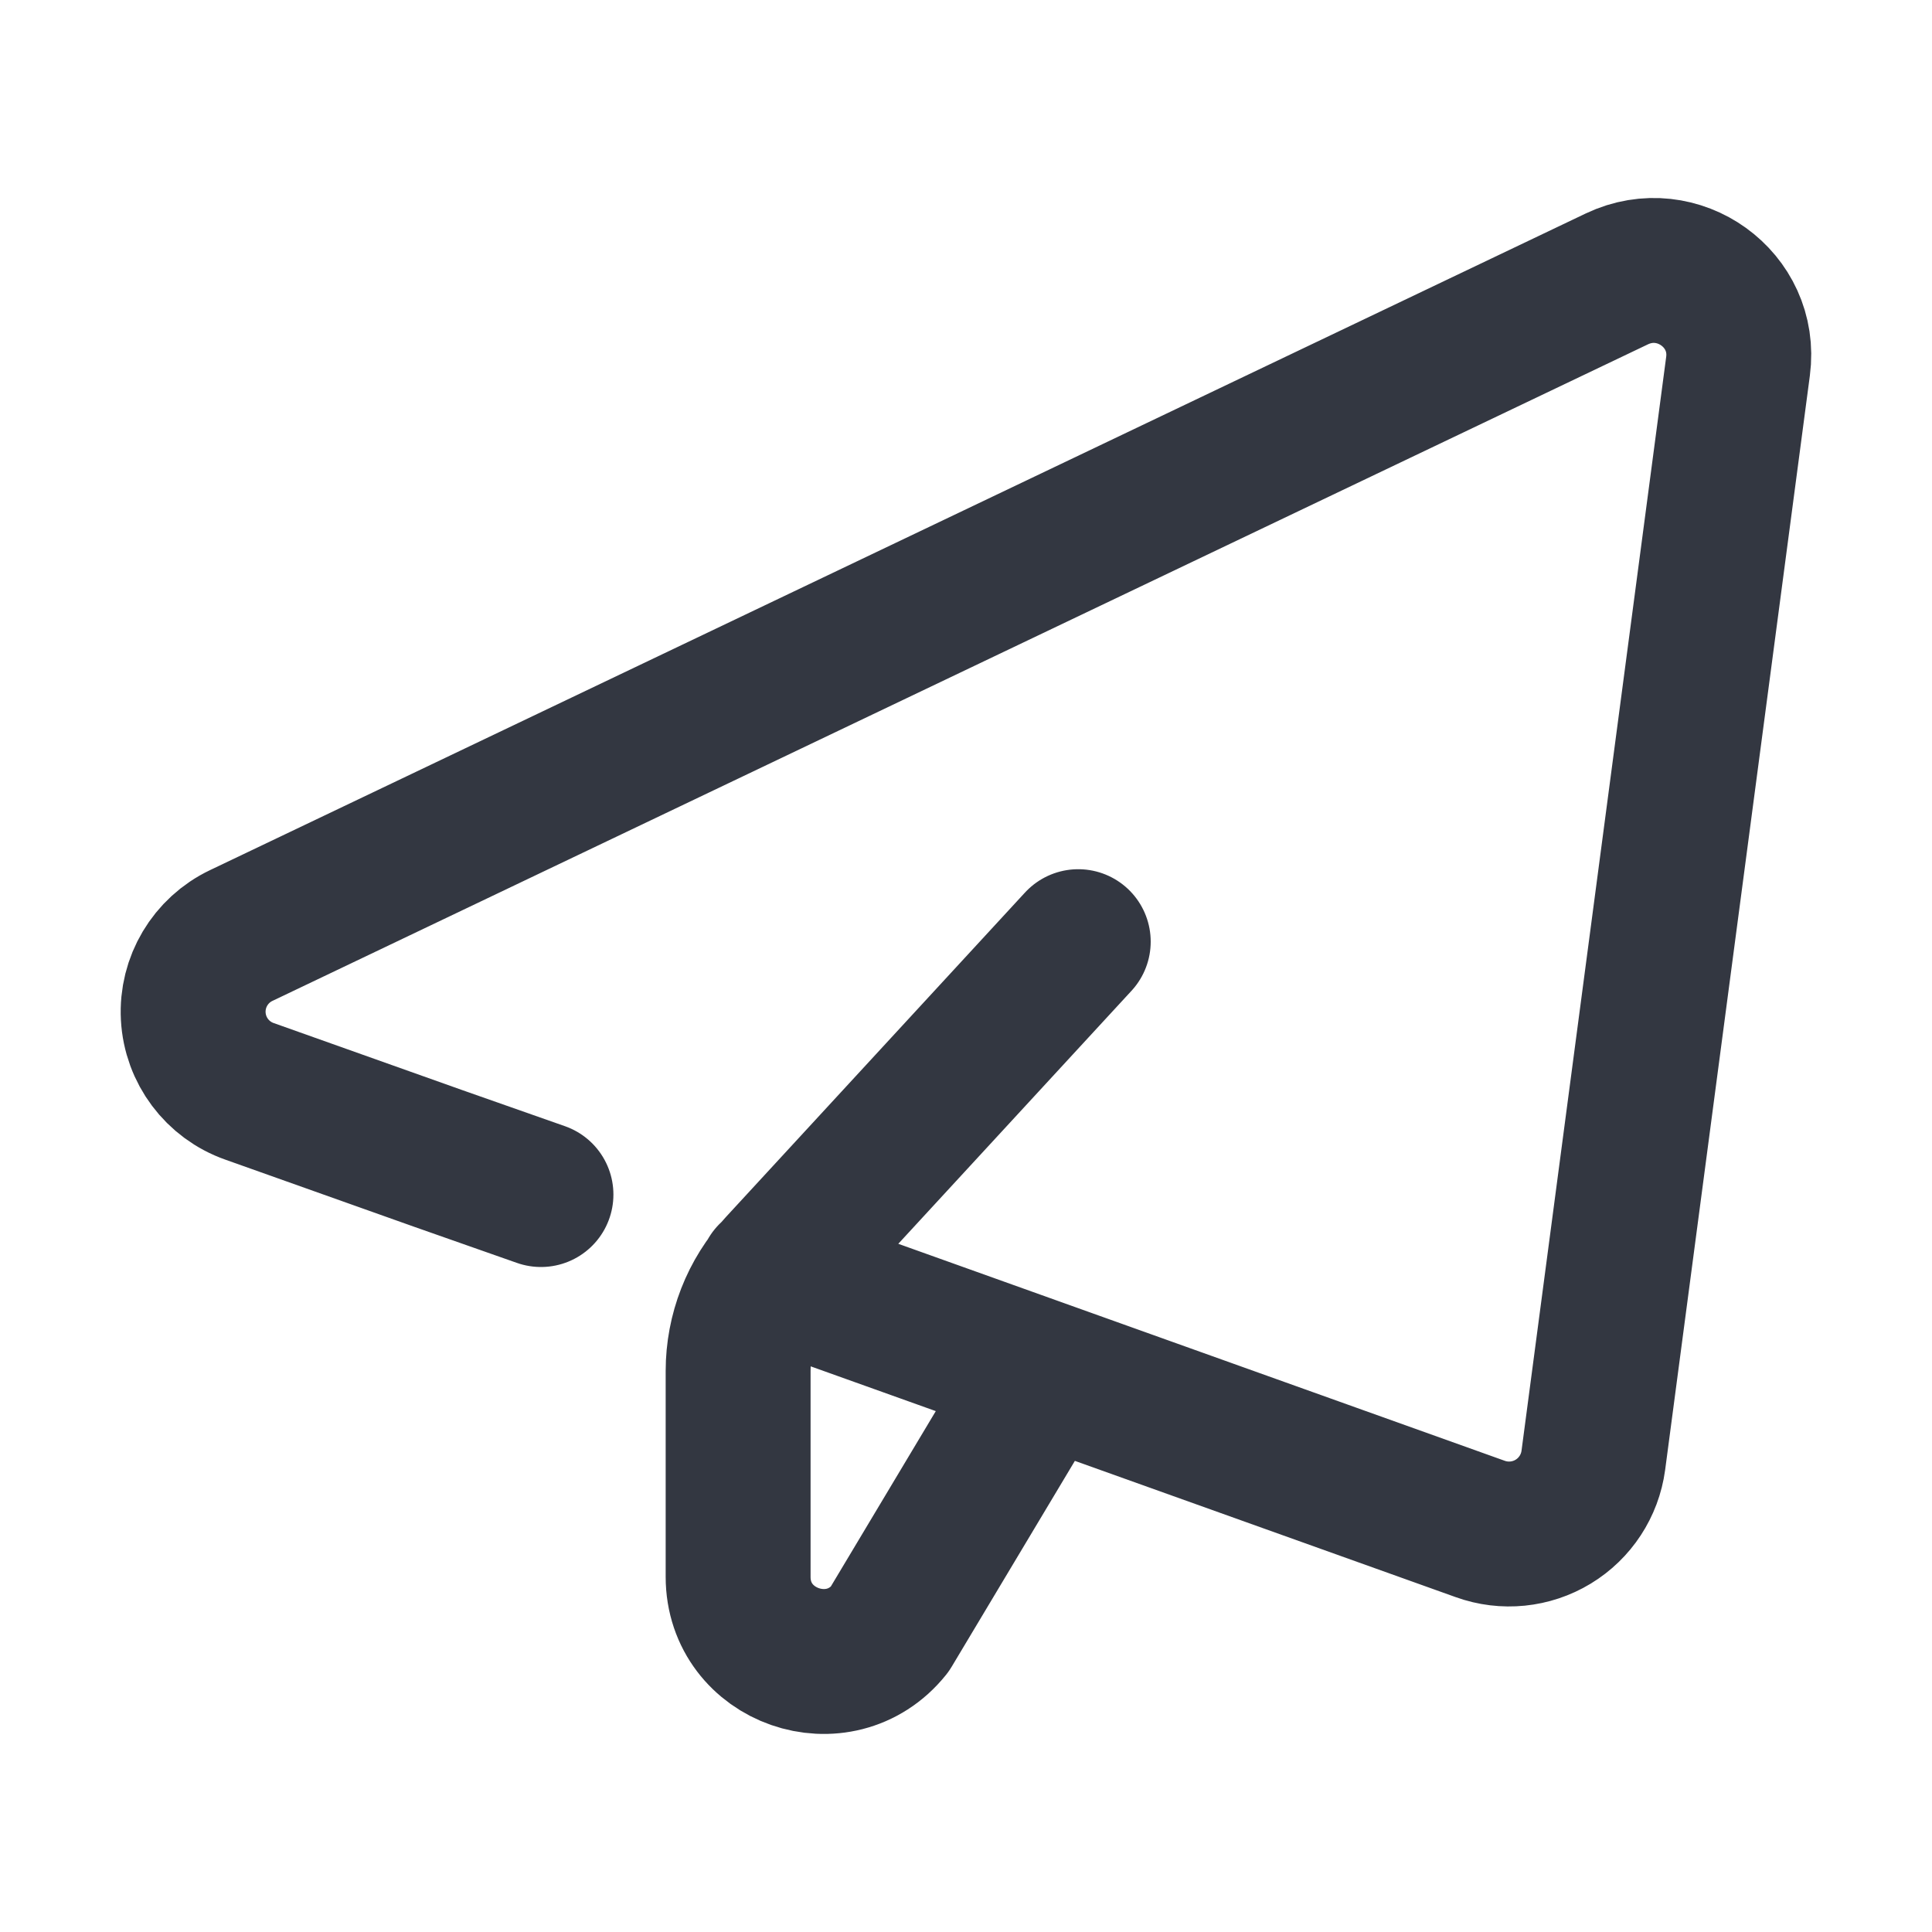
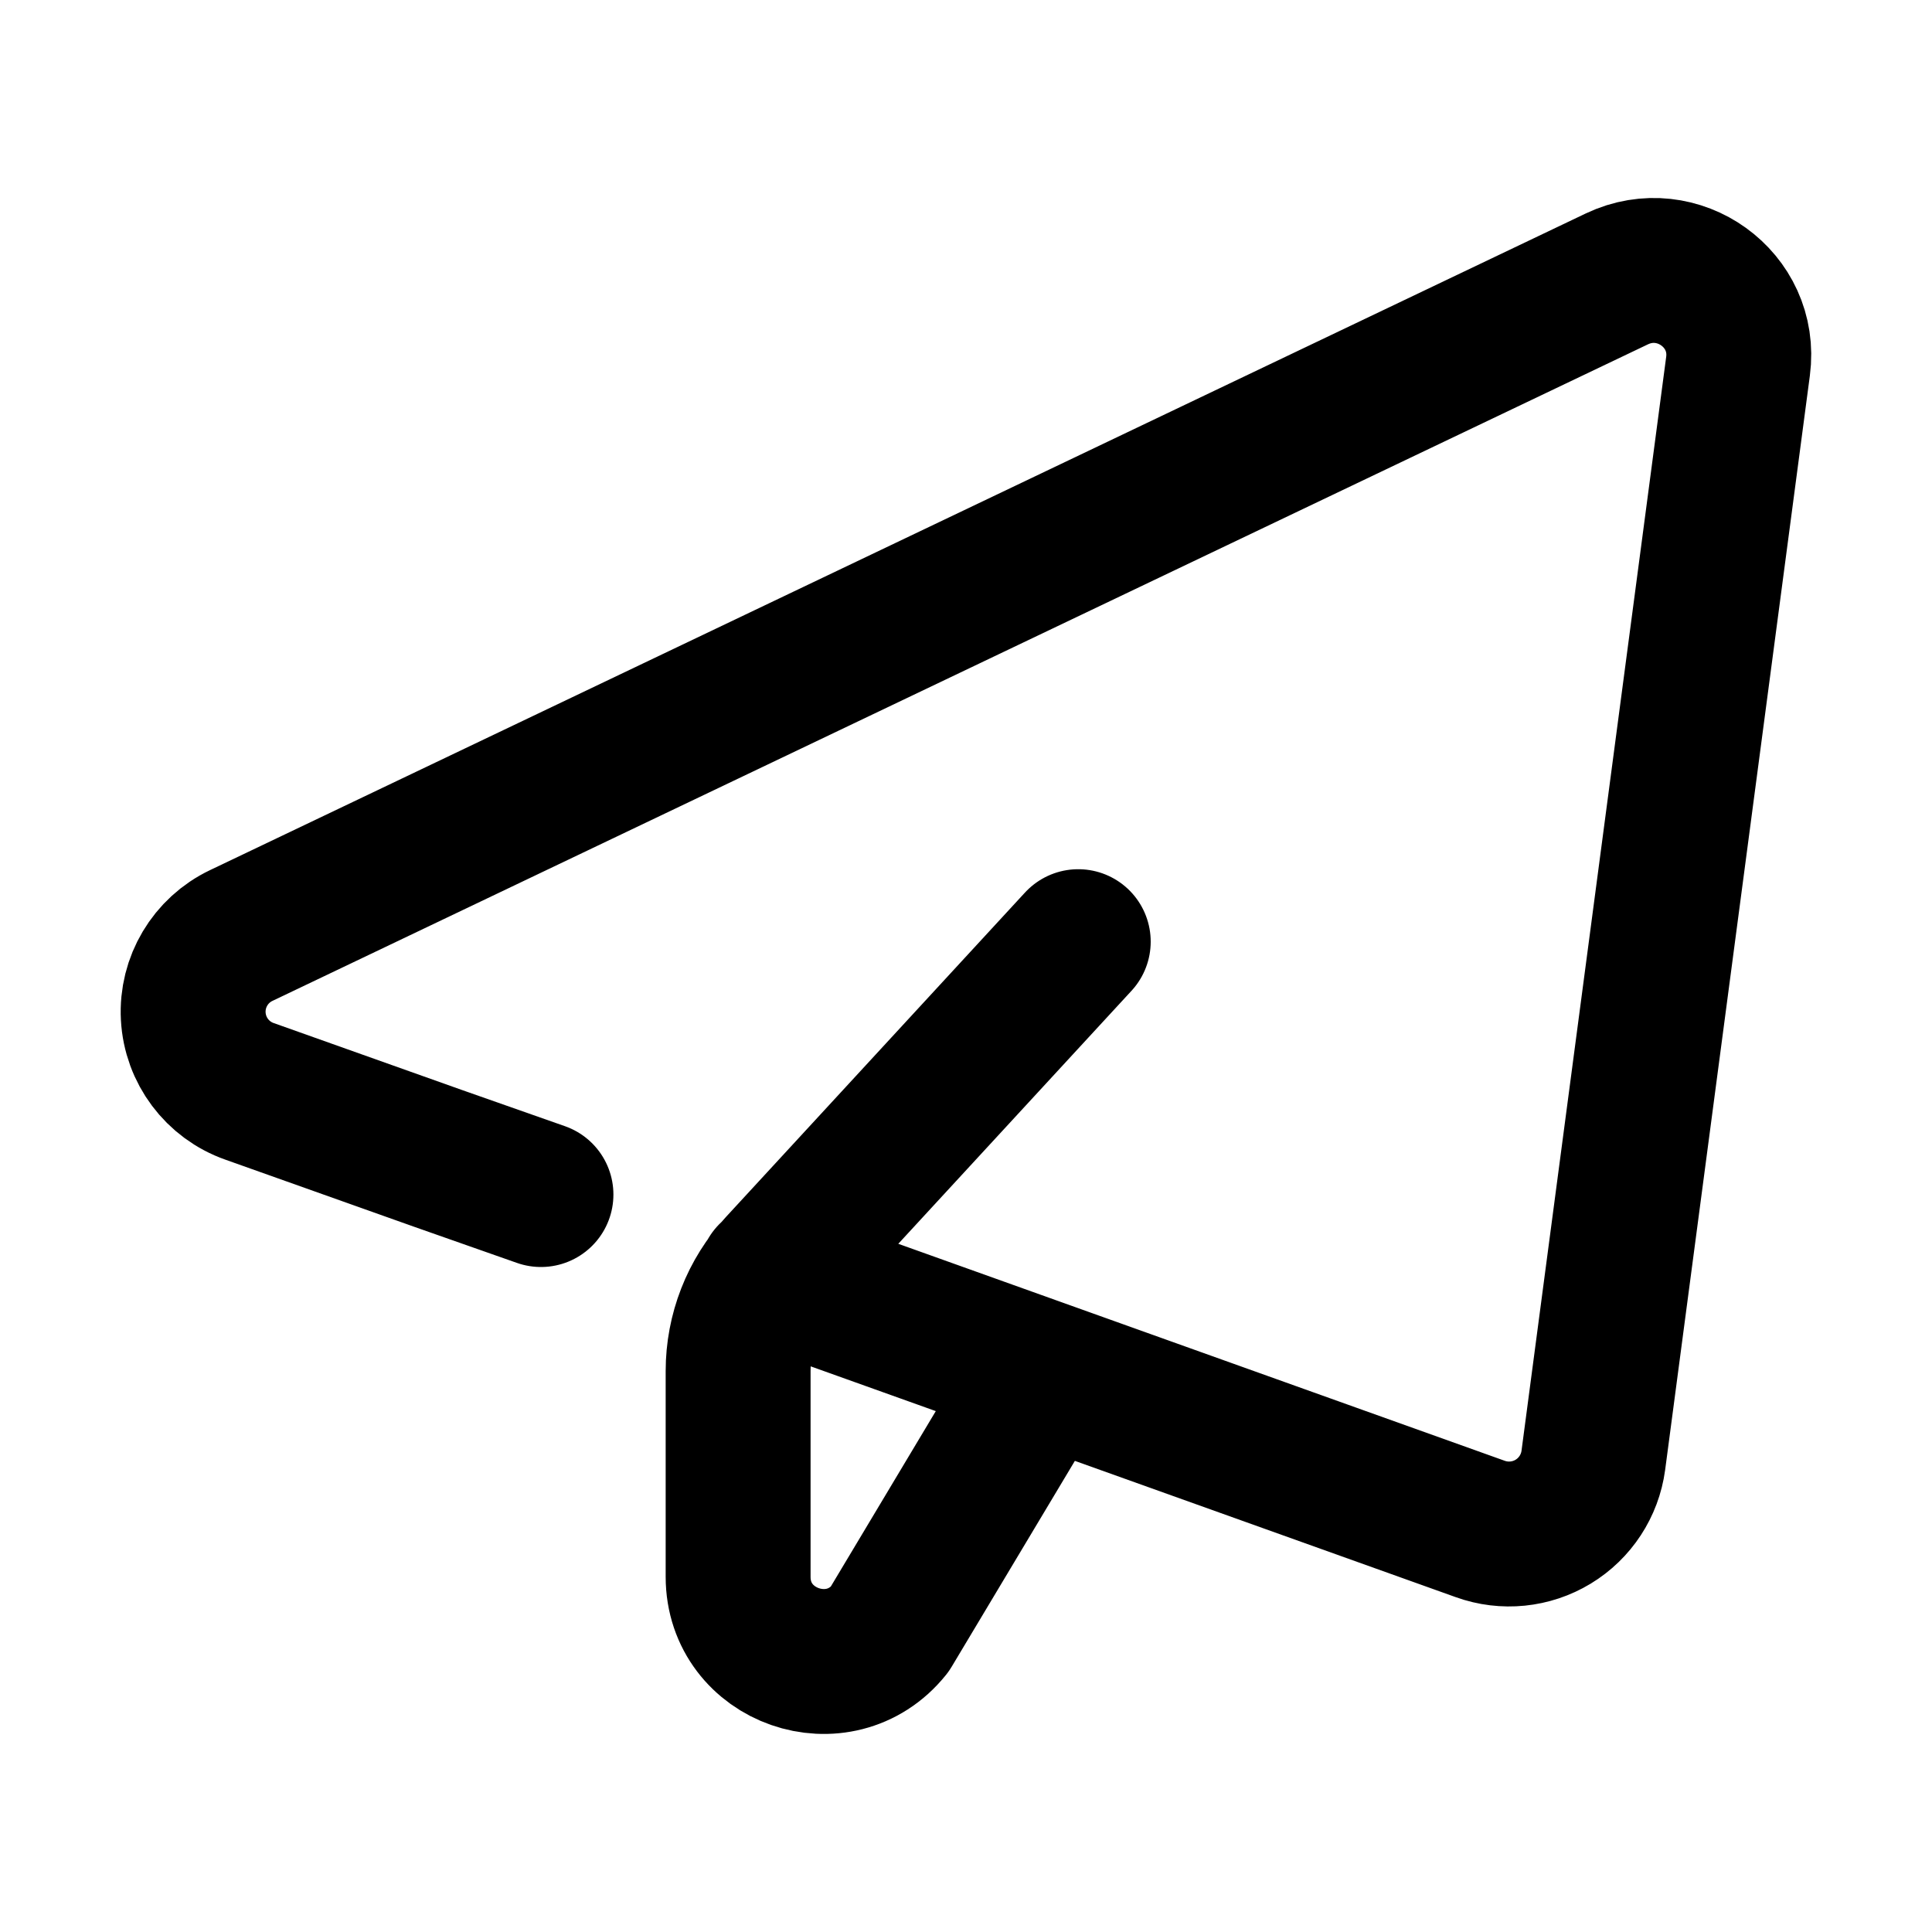
<svg xmlns="http://www.w3.org/2000/svg" width="20" height="20" fill="none" viewBox="0 0 20 20">
-   <path stroke="#333741" stroke-linecap="round" stroke-linejoin="round" stroke-width="1.5" d="m7.979 13.2 7.345 2.628a.88.88 0 0 0 1.17-.71l1.498-11.327c.091-.69-.623-1.204-1.254-.904L2.498 9.684a.874.874 0 0 0 .086 1.614l1.952.694 1.064.374m5.2 1.843-1.592 2.66c-.52.647-1.567.281-1.567-.546v-2.13c0-.402.151-.79.424-1.085l3.097-3.36" />
+   <path stroke="currentColor" stroke-linecap="round" stroke-linejoin="round" stroke-width="1.5" d="m7.979 13.2 7.345 2.628a.88.88 0 0 0 1.17-.71l1.498-11.327c.091-.69-.623-1.204-1.254-.904L2.498 9.684a.874.874 0 0 0 .086 1.614l1.952.694 1.064.374m5.2 1.843-1.592 2.66c-.52.647-1.567.281-1.567-.546v-2.13c0-.402.151-.79.424-1.085l3.097-3.36" />
</svg>
